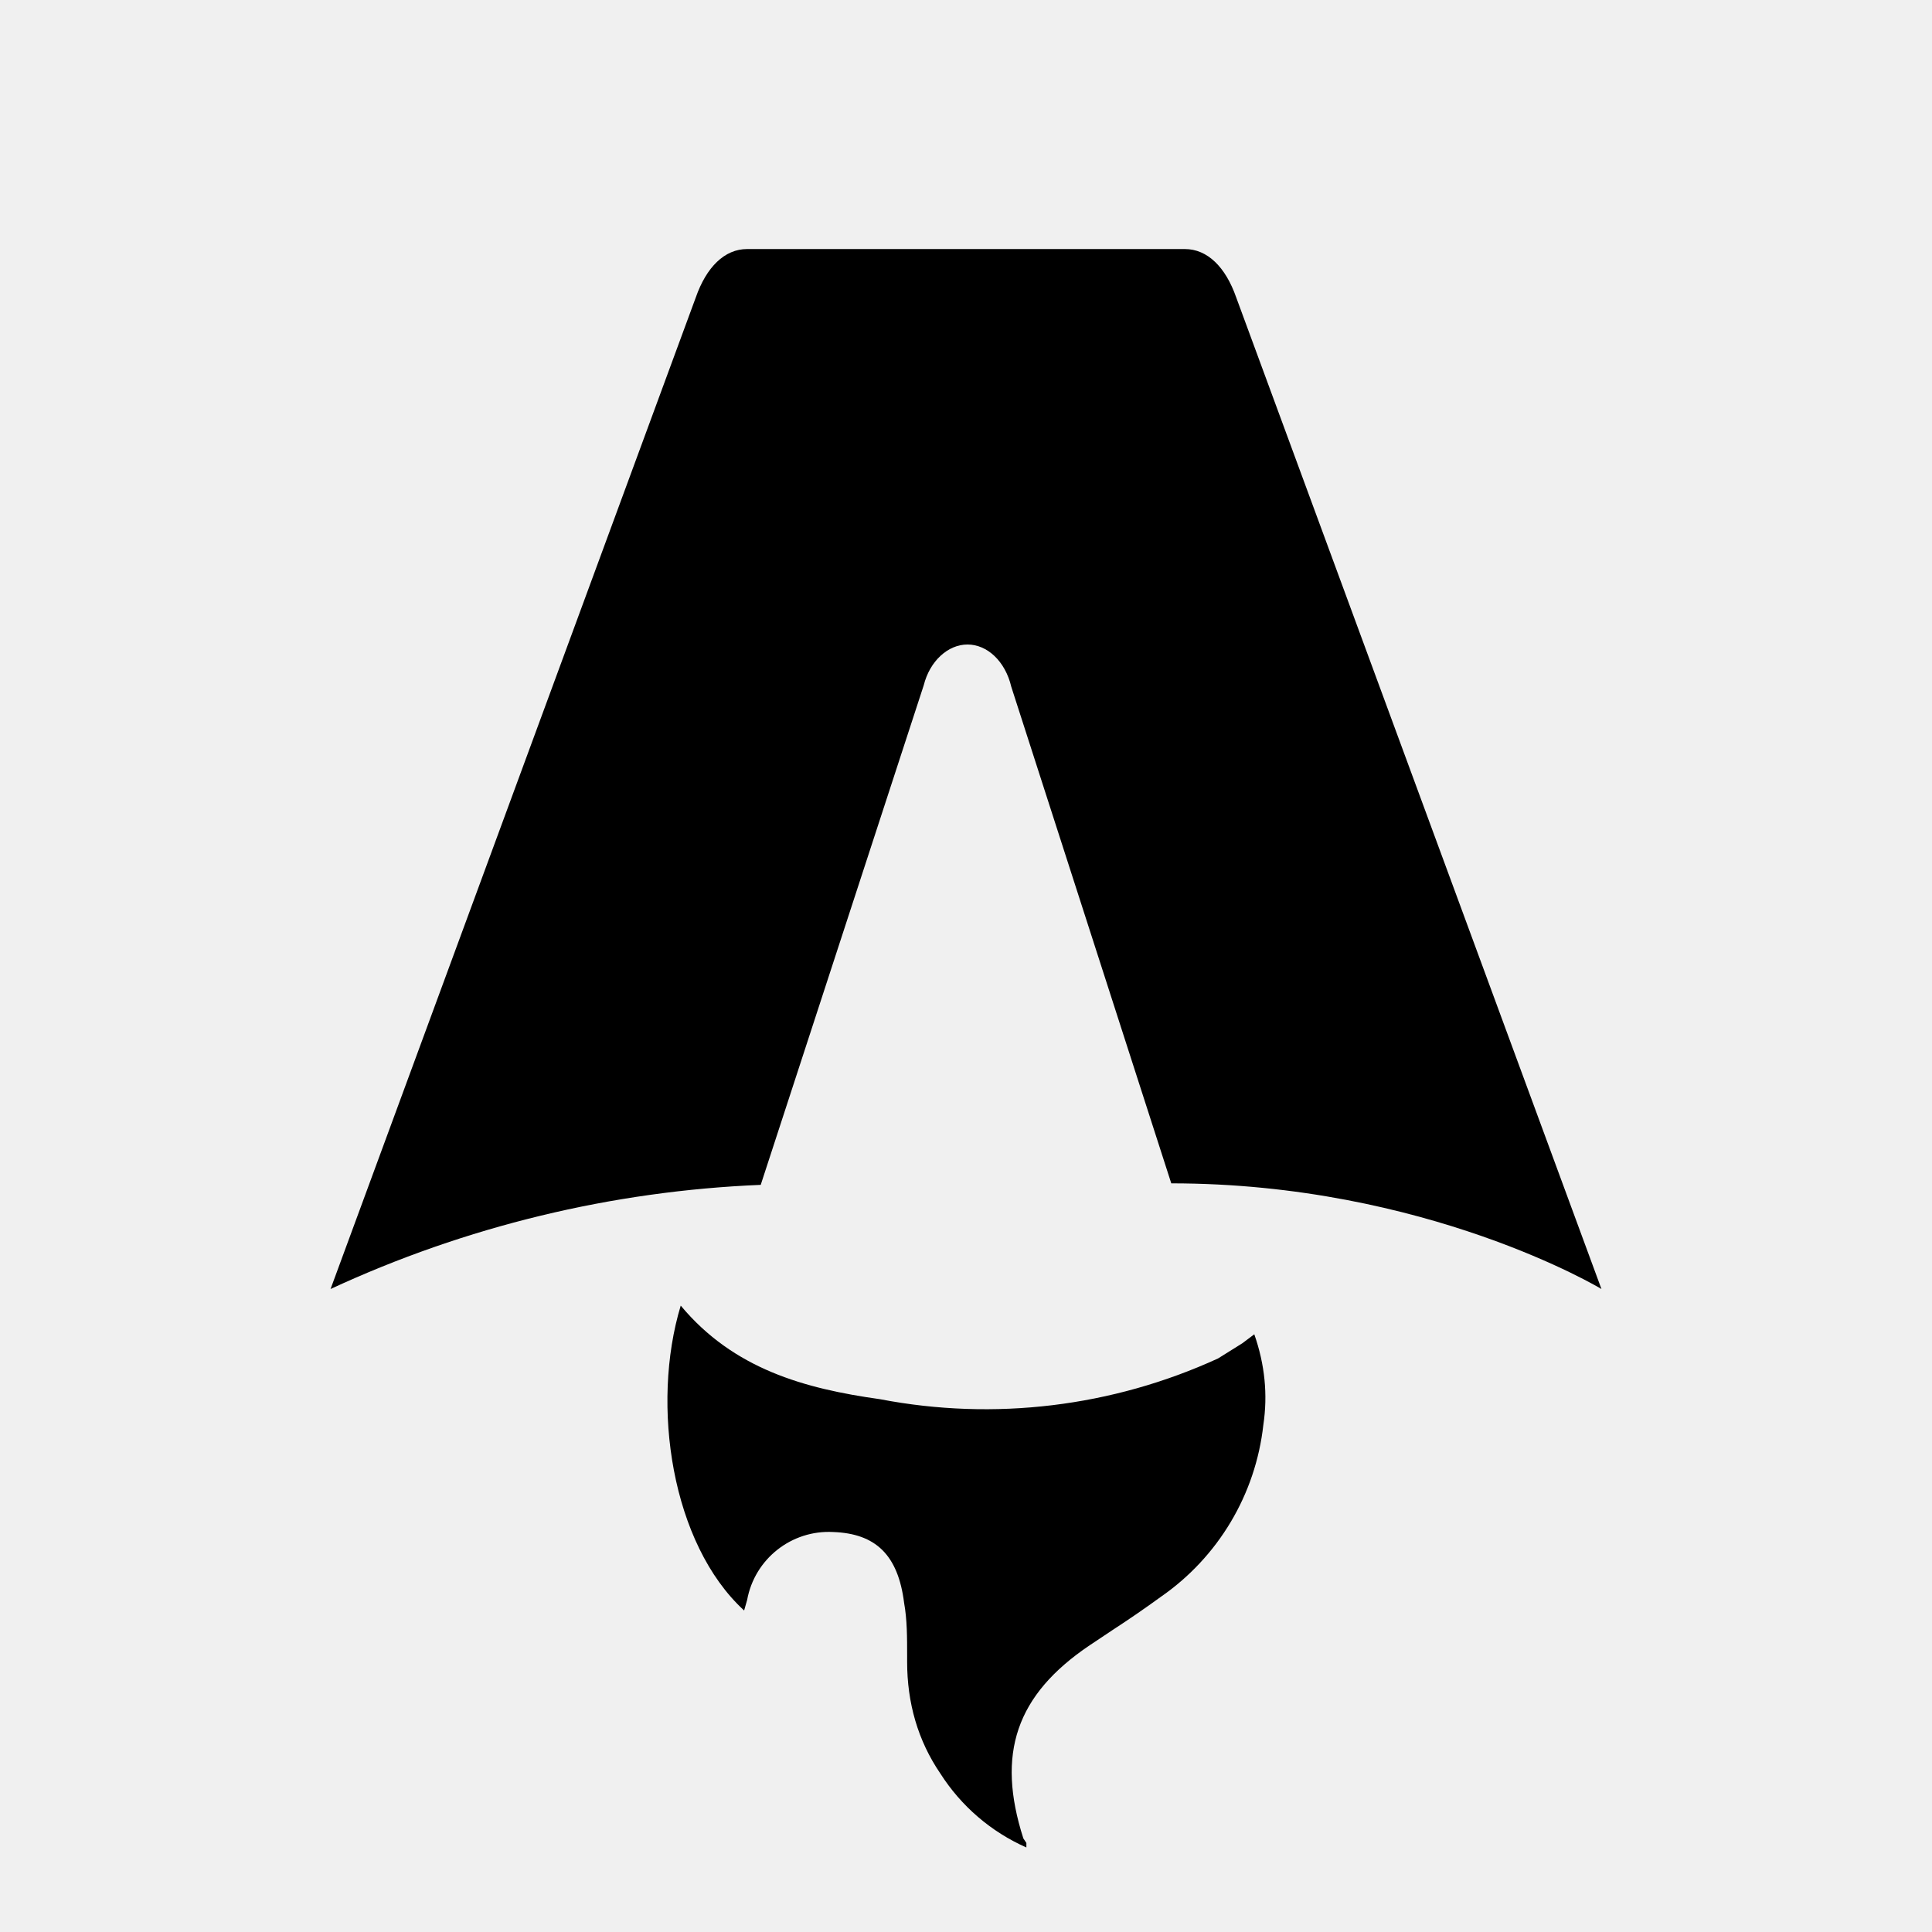
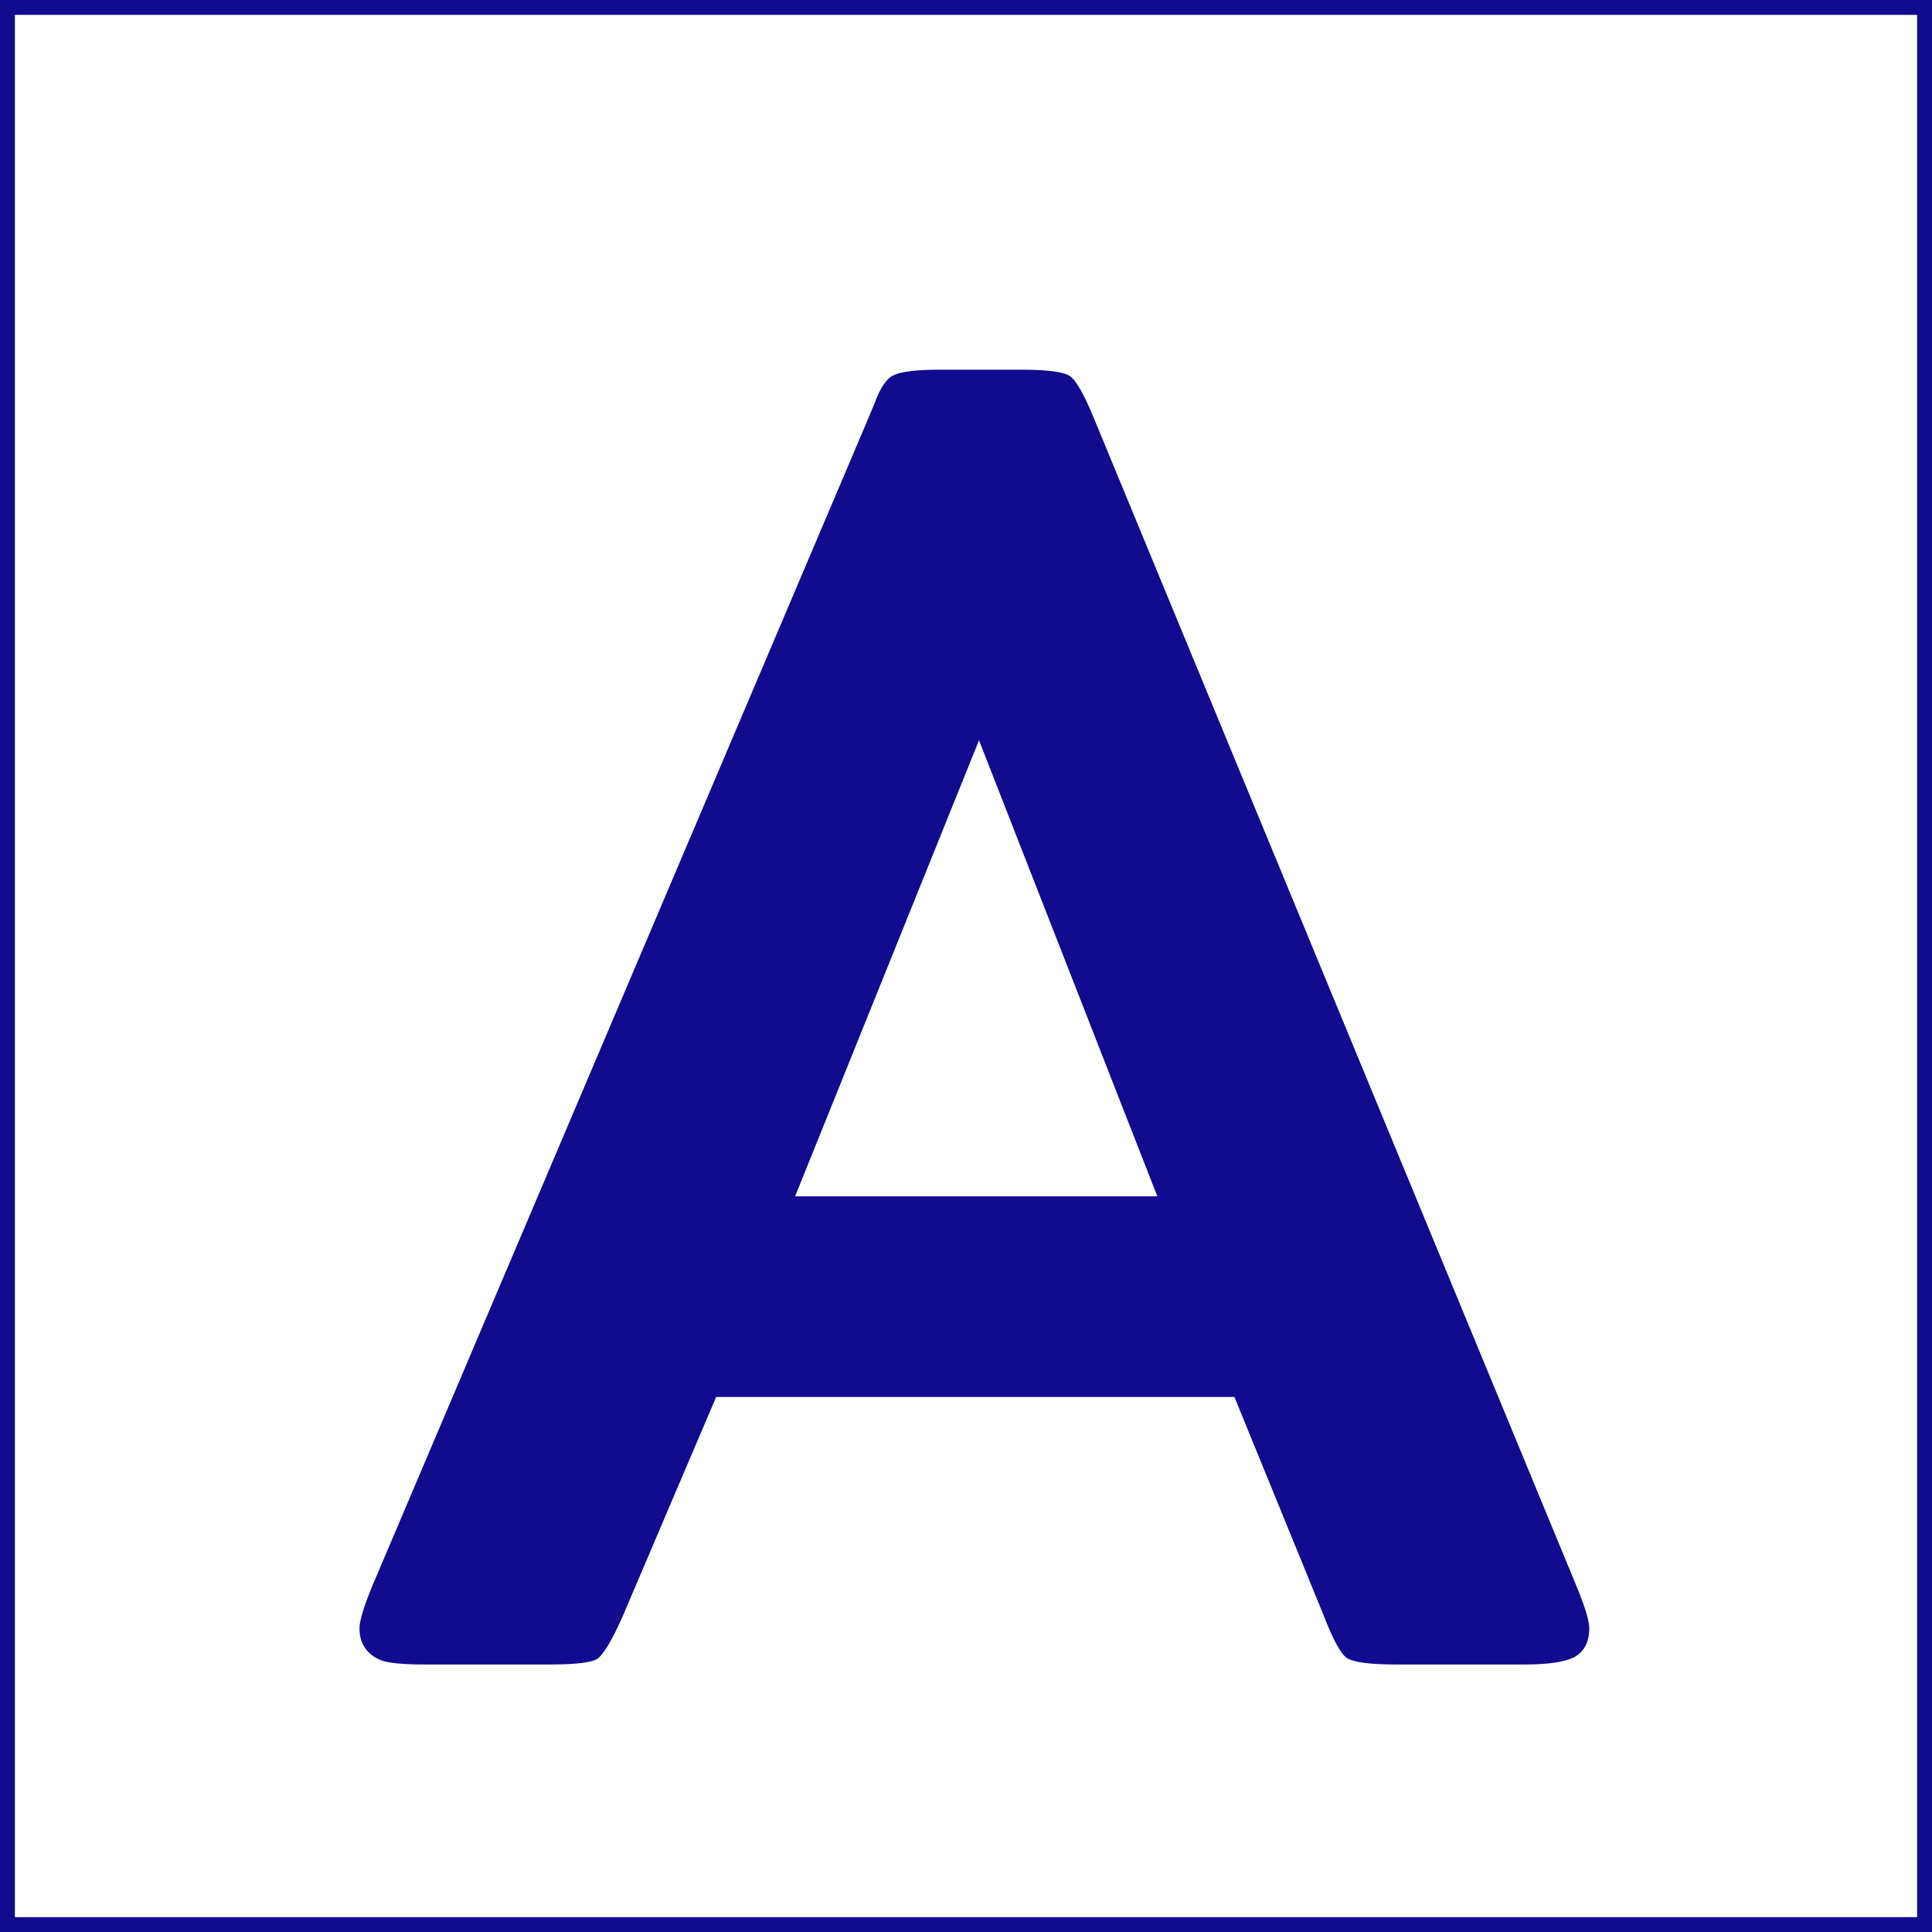
- <svg xmlns="http://www.w3.org/2000/svg" fill="none" viewBox="0 0 128 128">
-   <path d="M50.4 78.5a75.1 75.1 0 0 0-28.5 6.9l24.2-65.7c.7-2 1.9-3.2 3.4-3.2h29c1.5 0 2.7 1.2 3.4 3.2l24.2 65.7s-11.6-7-28.5-7L67 45.5c-.4-1.7-1.6-2.8-2.9-2.8-1.3 0-2.5 1.1-2.9 2.7L50.4 78.5Zm-1.1 28.2Zm-4.2-20.2c-2 6.6-.6 15.8 4.2 20.2a17.5 17.5 0 0 1 .2-.7 5.5 5.5 0 0 1 5.7-4.5c2.8.1 4.3 1.5 4.7 4.7.2 1.1.2 2.3.2 3.5v.4c0 2.7.7 5.2 2.2 7.4a13 13 0 0 0 5.7 4.9v-.3l-.2-.3c-1.8-5.6-.5-9.5 4.4-12.8l1.5-1a73 73 0 0 0 3.2-2.2 16 16 0 0 0 6.8-11.4c.3-2 .1-4-.6-6l-.8.6-1.6 1a37 37 0 0 1-22.4 2.7c-5-.7-9.7-2-13.2-6.2Z" />
-   <style>
-         path { fill: #000; }
-         @media (prefers-color-scheme: dark) {
-             path { fill: #FFF; }
-         }
-     </style>
+ <svg xmlns="http://www.w3.org/2000/svg" width="130" height="130" viewBox="0 0 130 130" fill="none">
+   <path d="M129 129V1H1V129H129Z" fill="white" />
+   <path d="M83.062 94H48.188L41.875 108.812C41.167 110.396 40.604 111.333 40.188 111.625C39.771 111.875 38.708 112 37 112H28.562C27.062 112 26.062 111.896 25.562 111.688C24.646 111.271 24.188 110.562 24.188 109.562C24.188 109.062 24.479 108.104 25.062 106.688L58.438 28.125C58.604 27.708 58.75 27.354 58.875 27.062C59.25 26.062 59.667 25.458 60.125 25.25C60.625 25 61.688 24.875 63.312 24.875H68.75C70.5 24.875 71.583 25.021 72 25.312C72.417 25.604 72.958 26.562 73.625 28.188L106.062 106.688C106.646 108.104 106.938 109.062 106.938 109.562C106.938 110.479 106.604 111.125 105.938 111.5C105.312 111.833 104.188 112 102.562 112H93.938C92.188 112 91.083 111.854 90.625 111.562C90.208 111.271 89.688 110.312 89.062 108.688L83.062 94ZM77.875 80.5L65.875 49.812L53.5 80.5H77.875Z" fill="#120A8F" />
+   <path d="M129.5 1V0.5H129H1H0.5V1V129V129.5H1H129H129.5V129V1Z" stroke="#120A8F" />
</svg>
